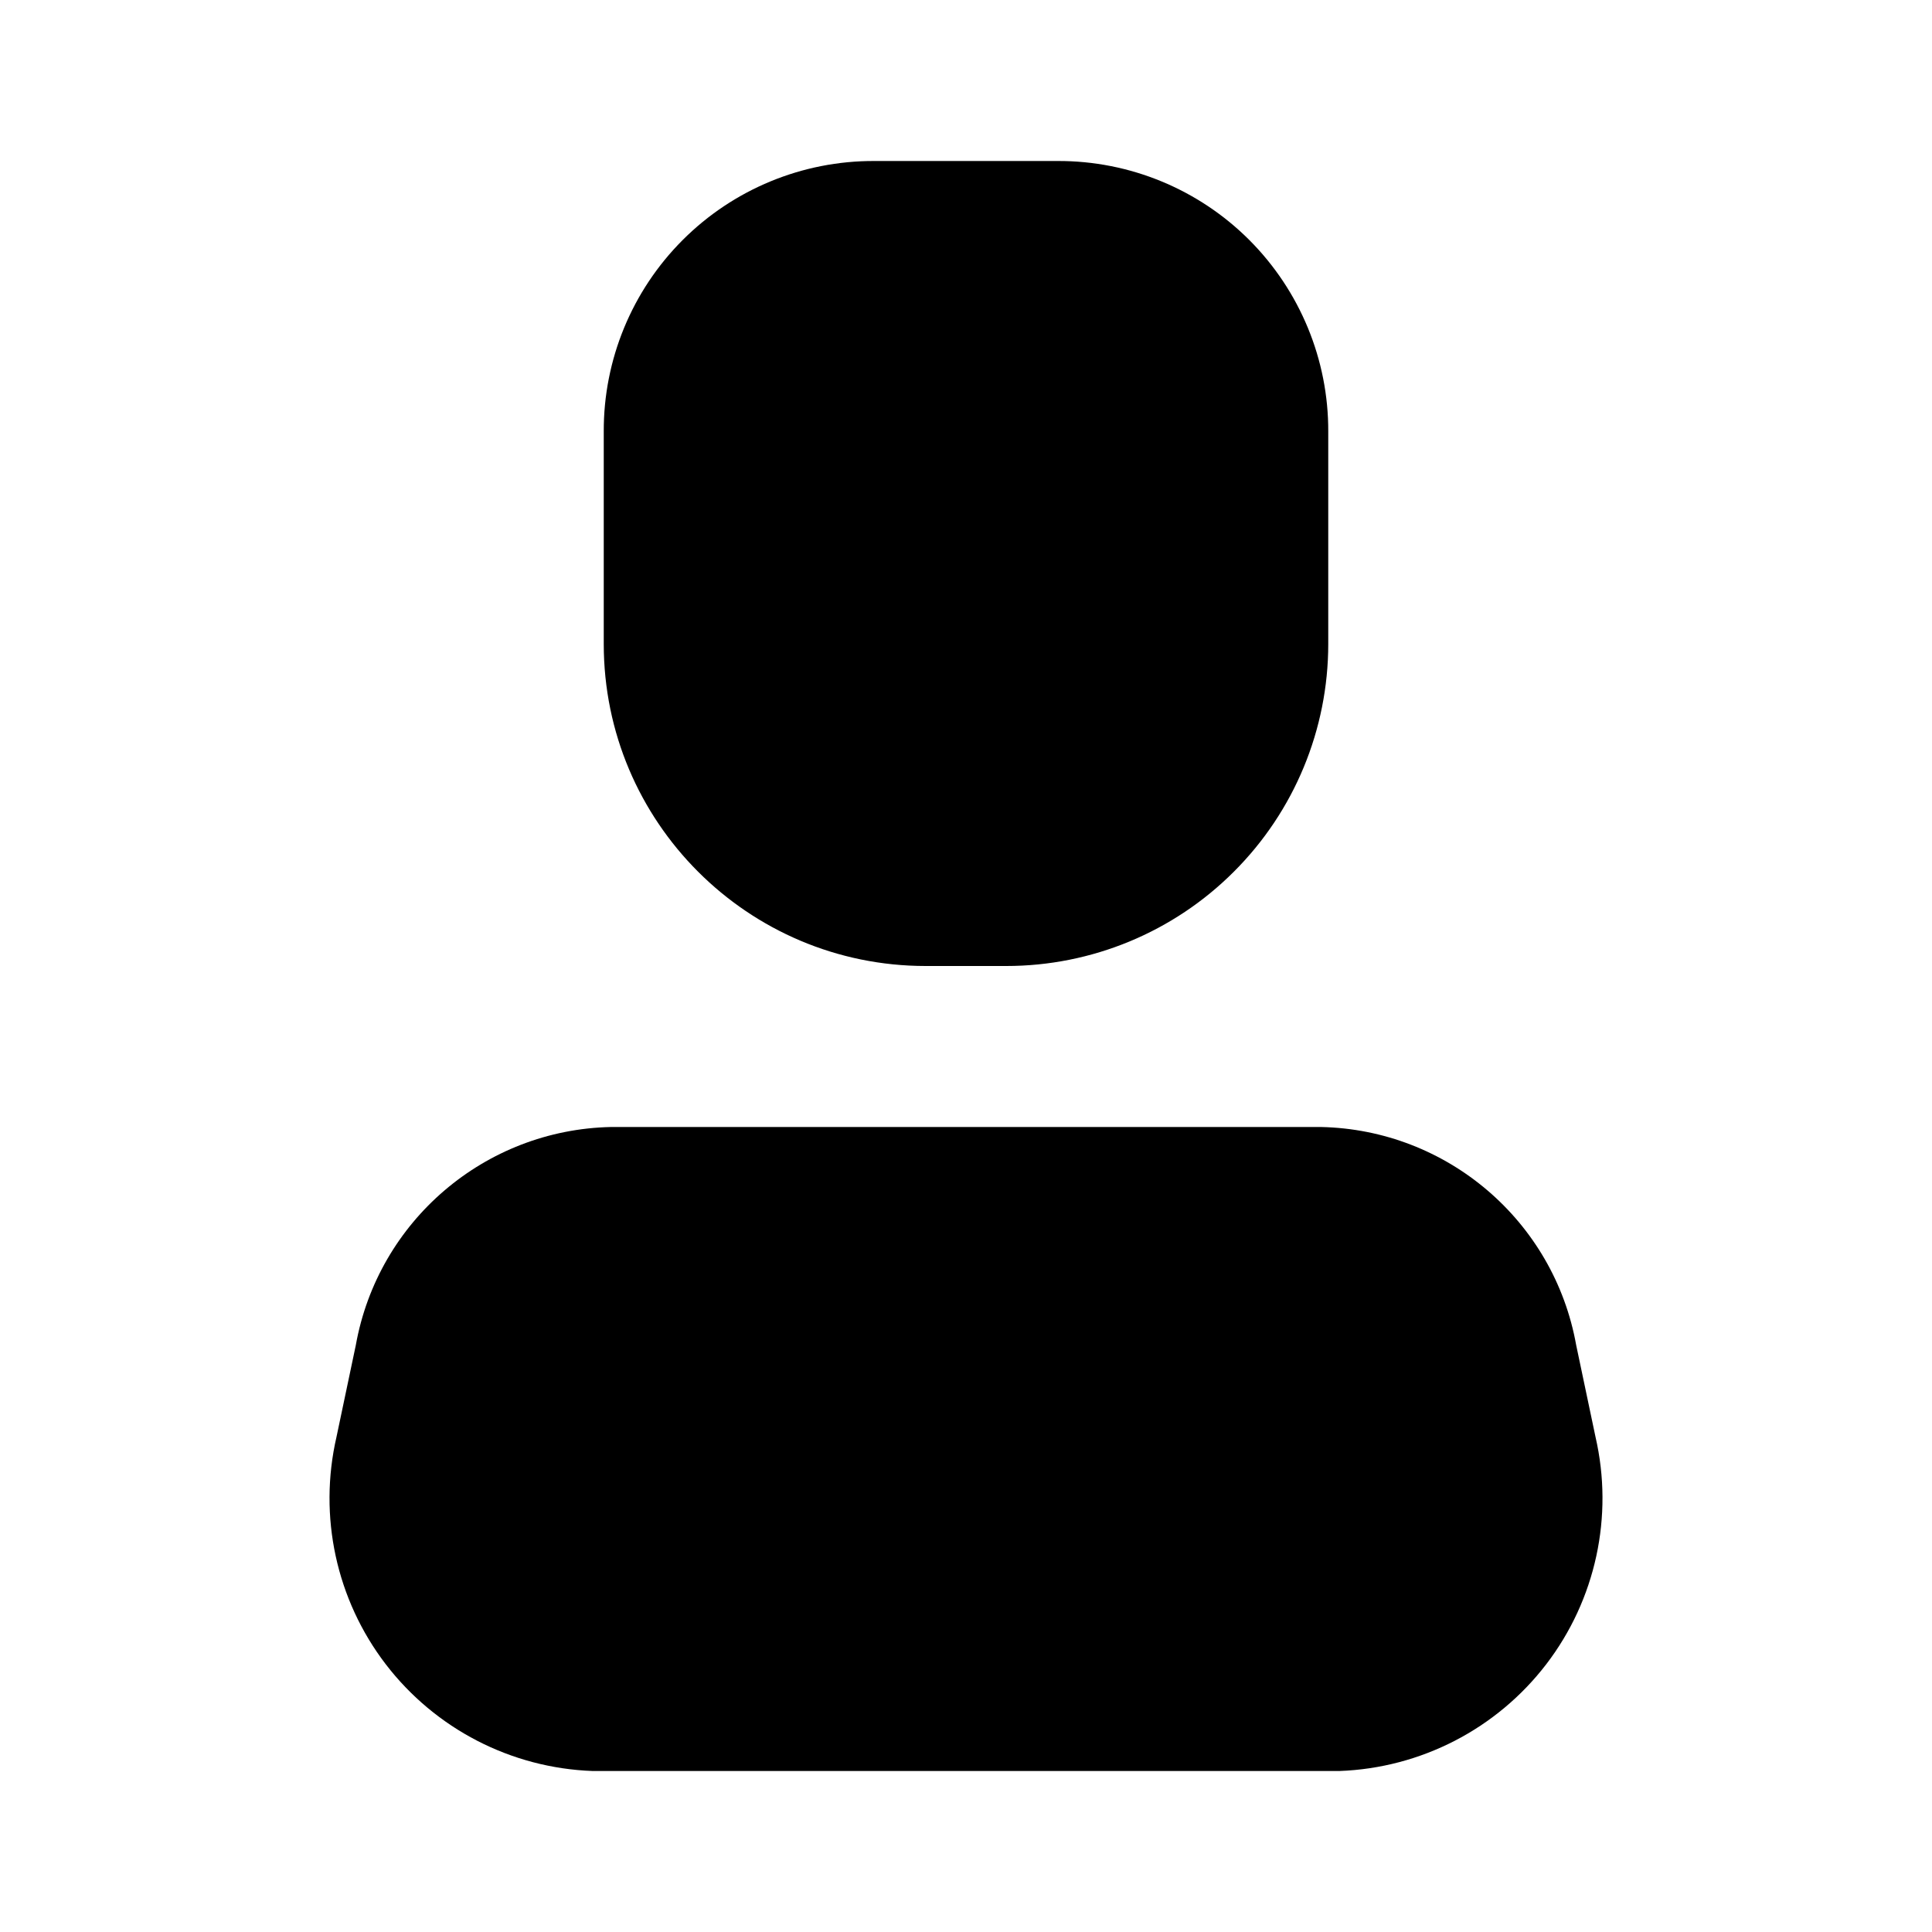
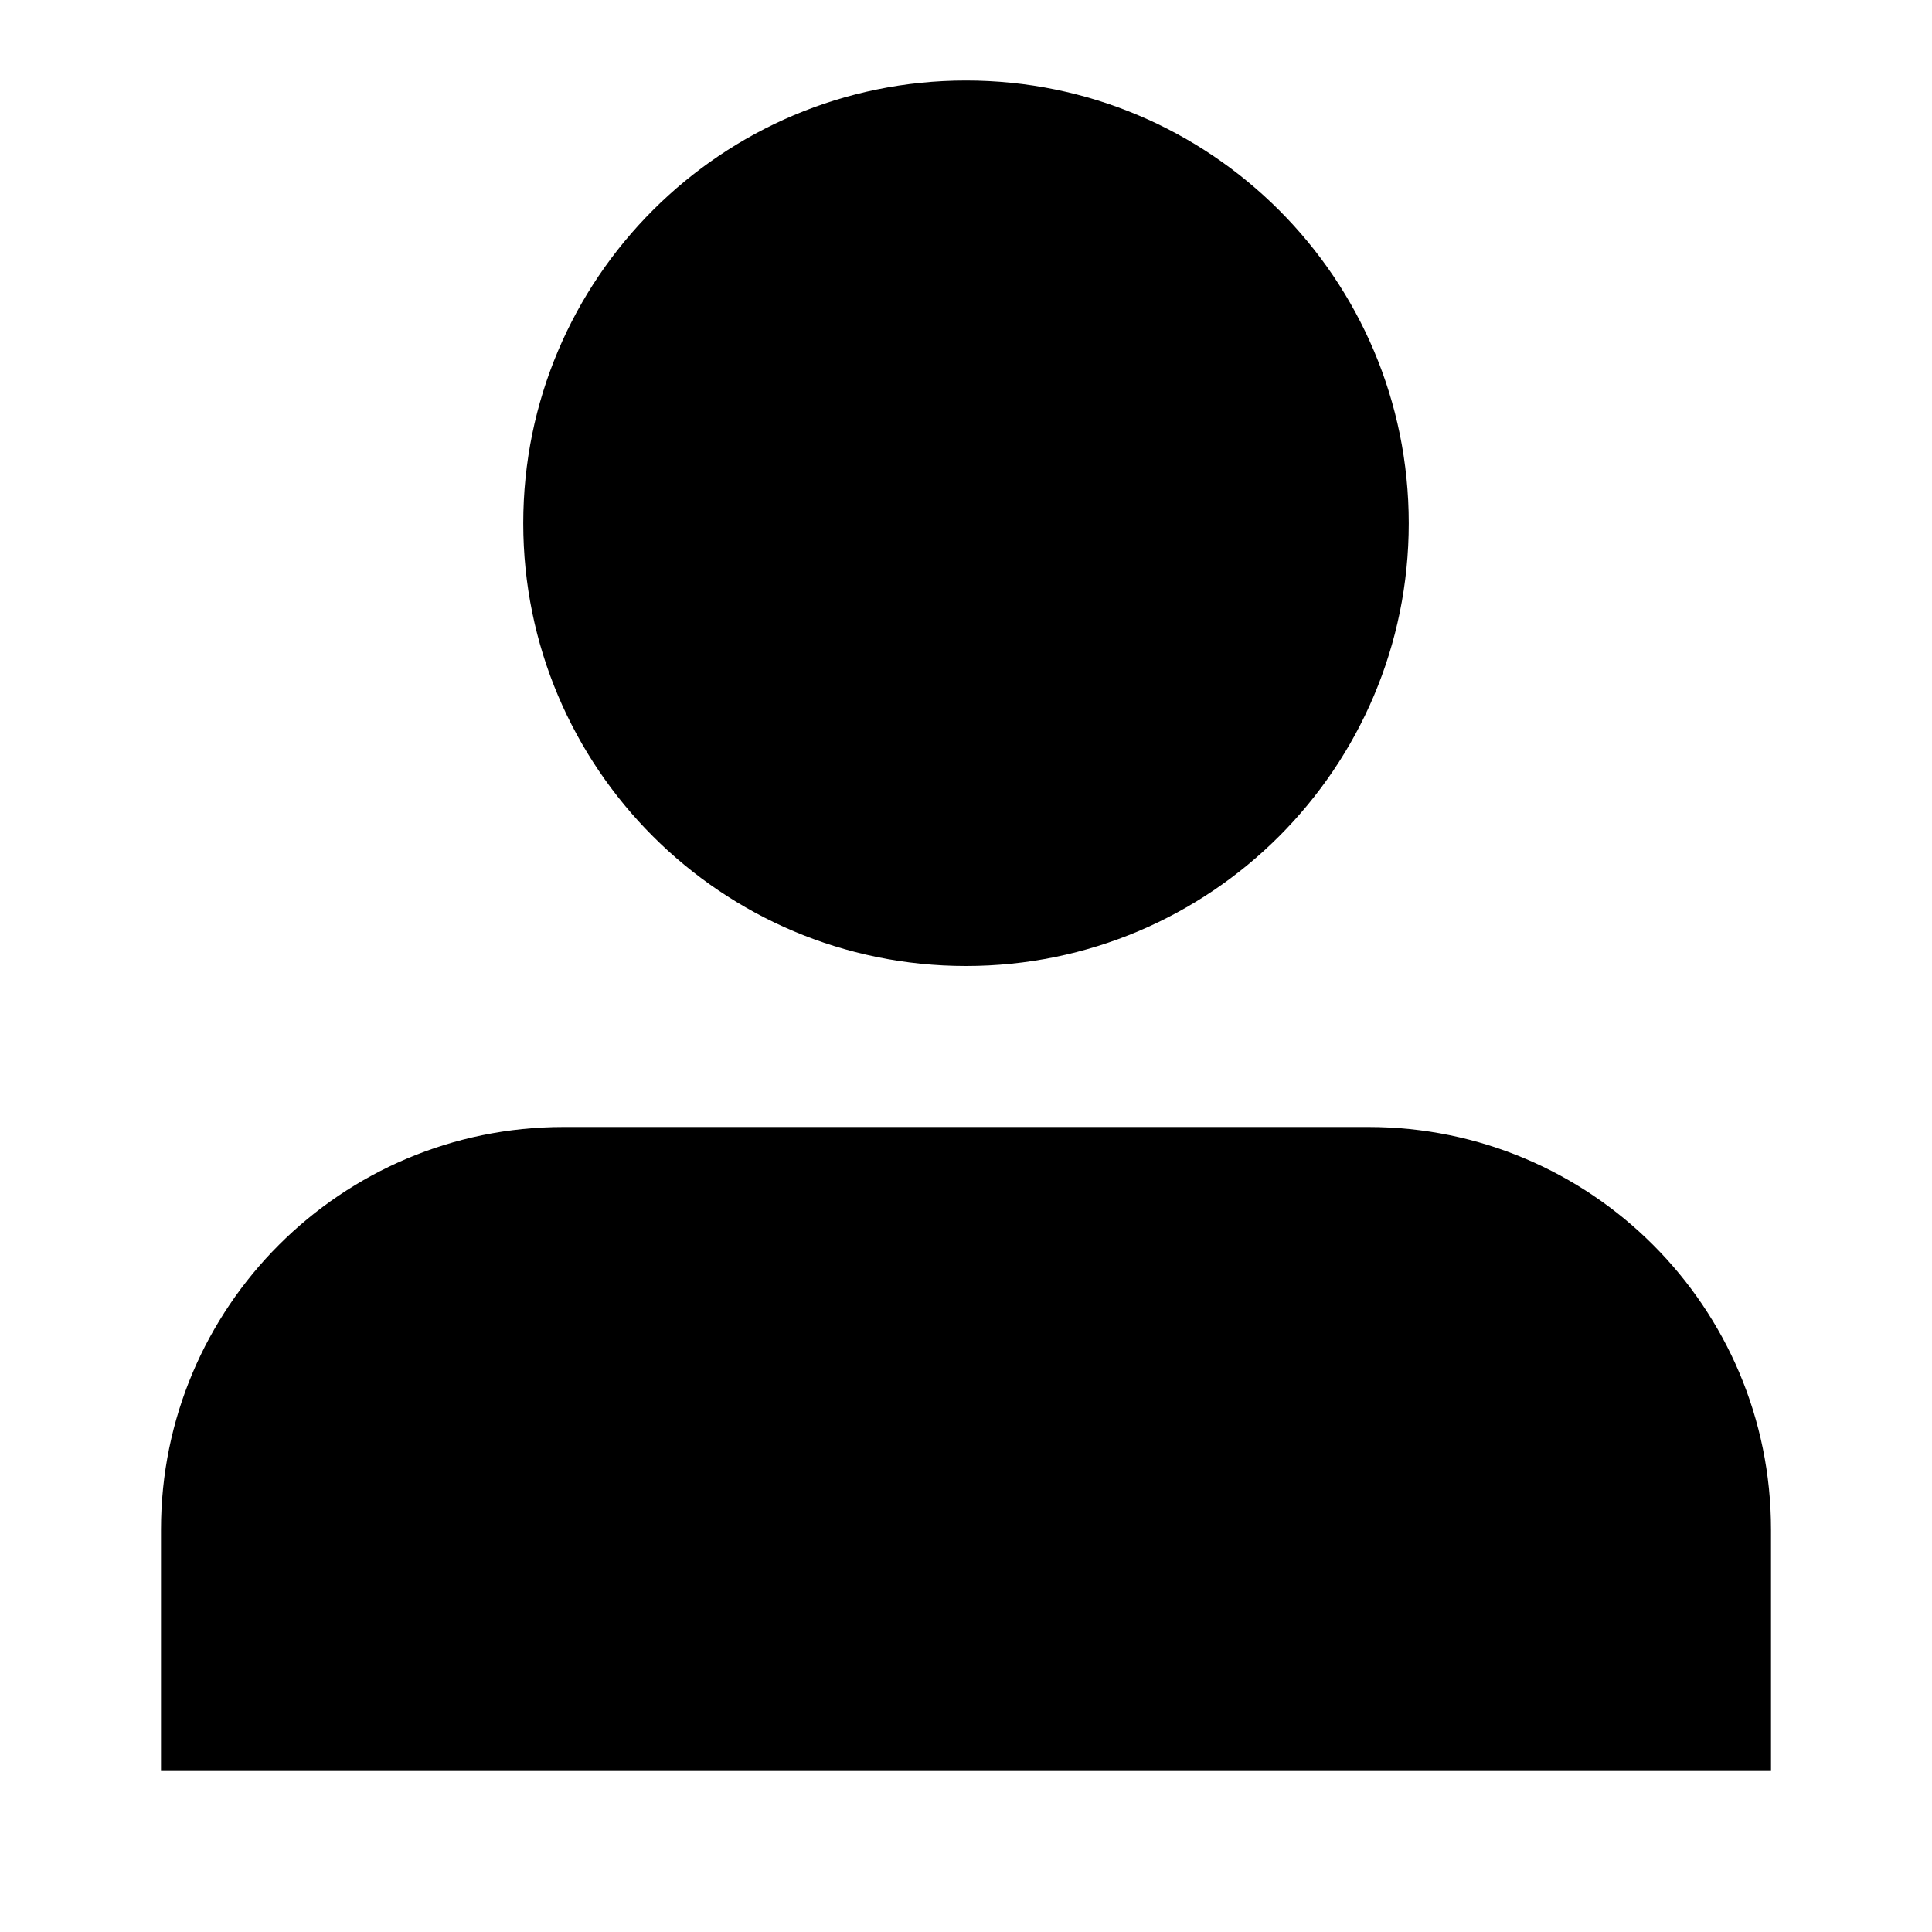
- <svg xmlns="http://www.w3.org/2000/svg" viewBox="0 0 24 24">
-   <path d="M16.64 22H7.36C6.349 21.963 5.408 21.477 4.792 20.674C4.177 19.871 3.953 18.836 4.18 17.85L4.42 16.71C4.696 15.167 6.023 14.033 7.59 14H16.41C17.977 14.033 19.304 15.167 19.58 16.71L19.82 17.85C20.047 18.836 19.823 19.871 19.208 20.674C18.592 21.477 17.651 21.963 16.64 22Z" fill="currentColor" />
-   <path d="M12.5 12H11.5C9.291 12 7.5 10.209 7.5 8V5.36C7.497 4.468 7.85 3.612 8.481 2.981C9.112 2.35 9.968 1.997 10.86 2H13.14C14.032 1.997 14.888 2.35 15.519 2.981C16.149 3.612 16.503 4.468 16.5 5.36V8C16.5 9.061 16.079 10.078 15.328 10.828C14.578 11.579 13.561 12 12.5 12Z" fill="currentColor" />
+ <svg xmlns="http://www.w3.org/2000/svg" viewBox="0 0 24 24" fill="none">
+   <path d="M12 12C15.038 12 17.5 9.538 17.5 6.5C17.5 3.462 15.038 1 12 1C8.962 1 6.5 3.462 6.5 6.5C6.5 9.538 8.962 12 12 12Z" fill="currentColor" />
+   <path d="M7 14C4.239 14 2 16.239 2 19V22H22V19C22 16.239 19.761 14 17 14H7Z" fill="currentColor" />
</svg>
